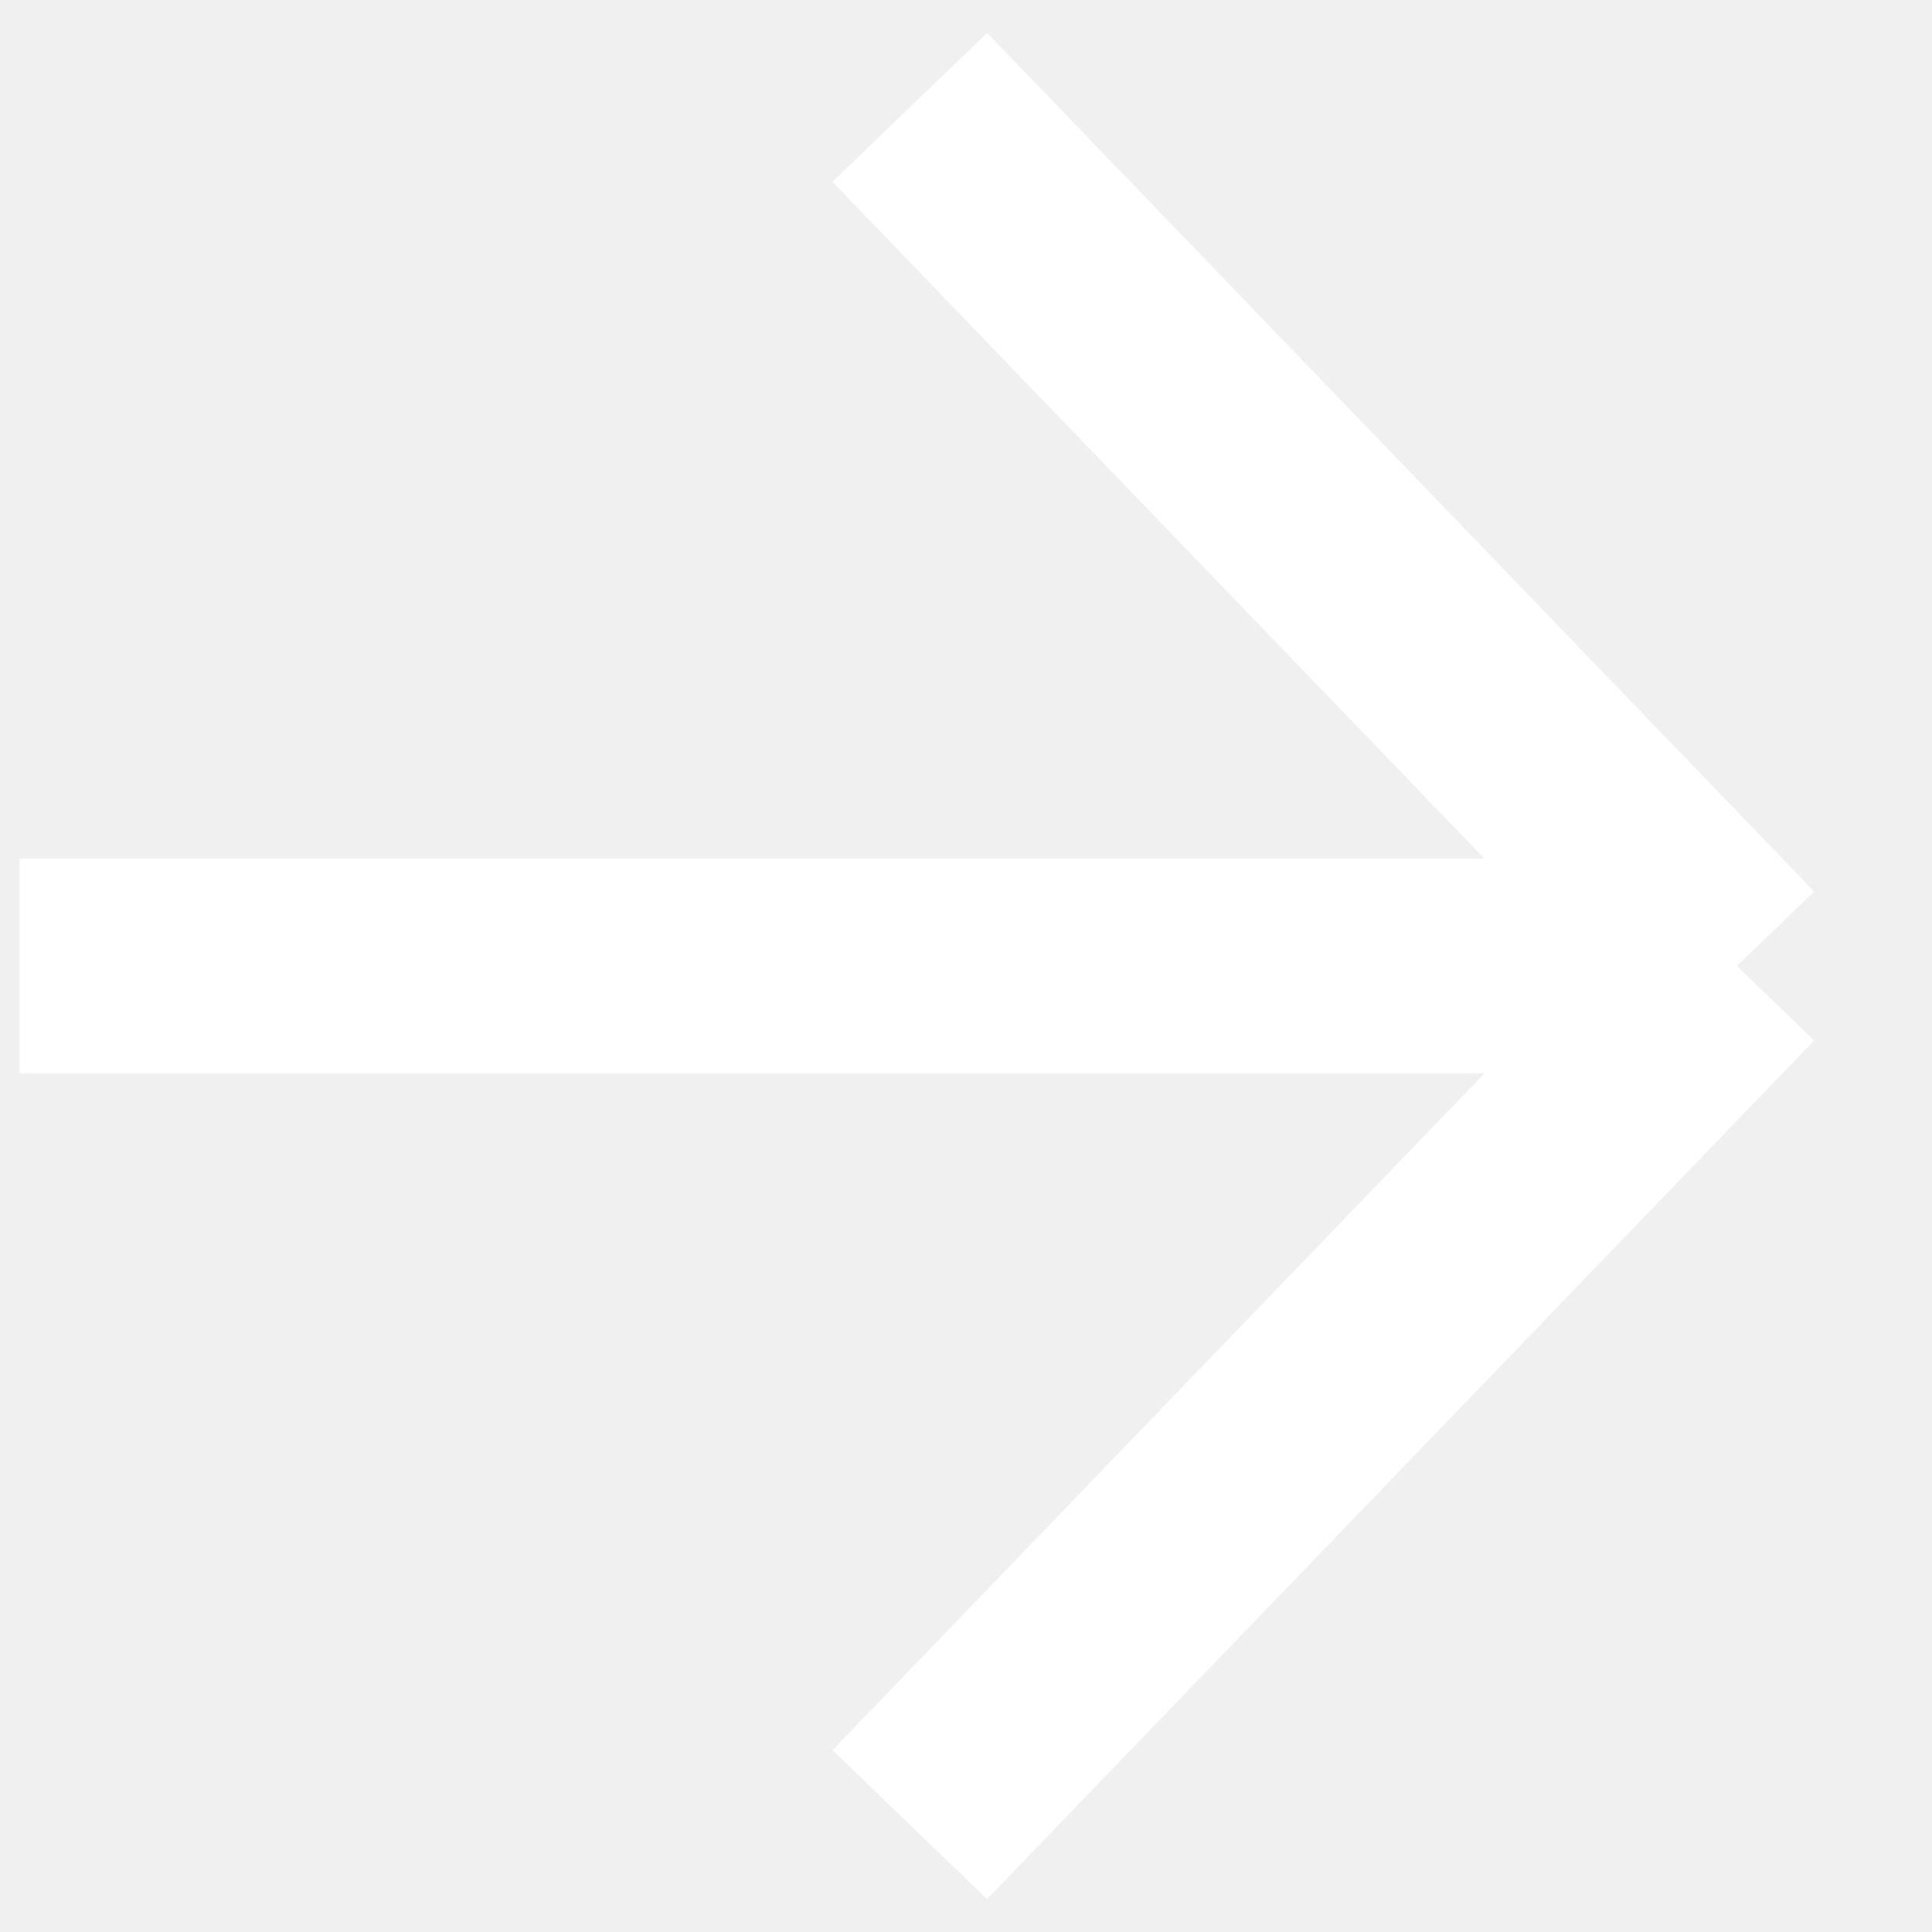
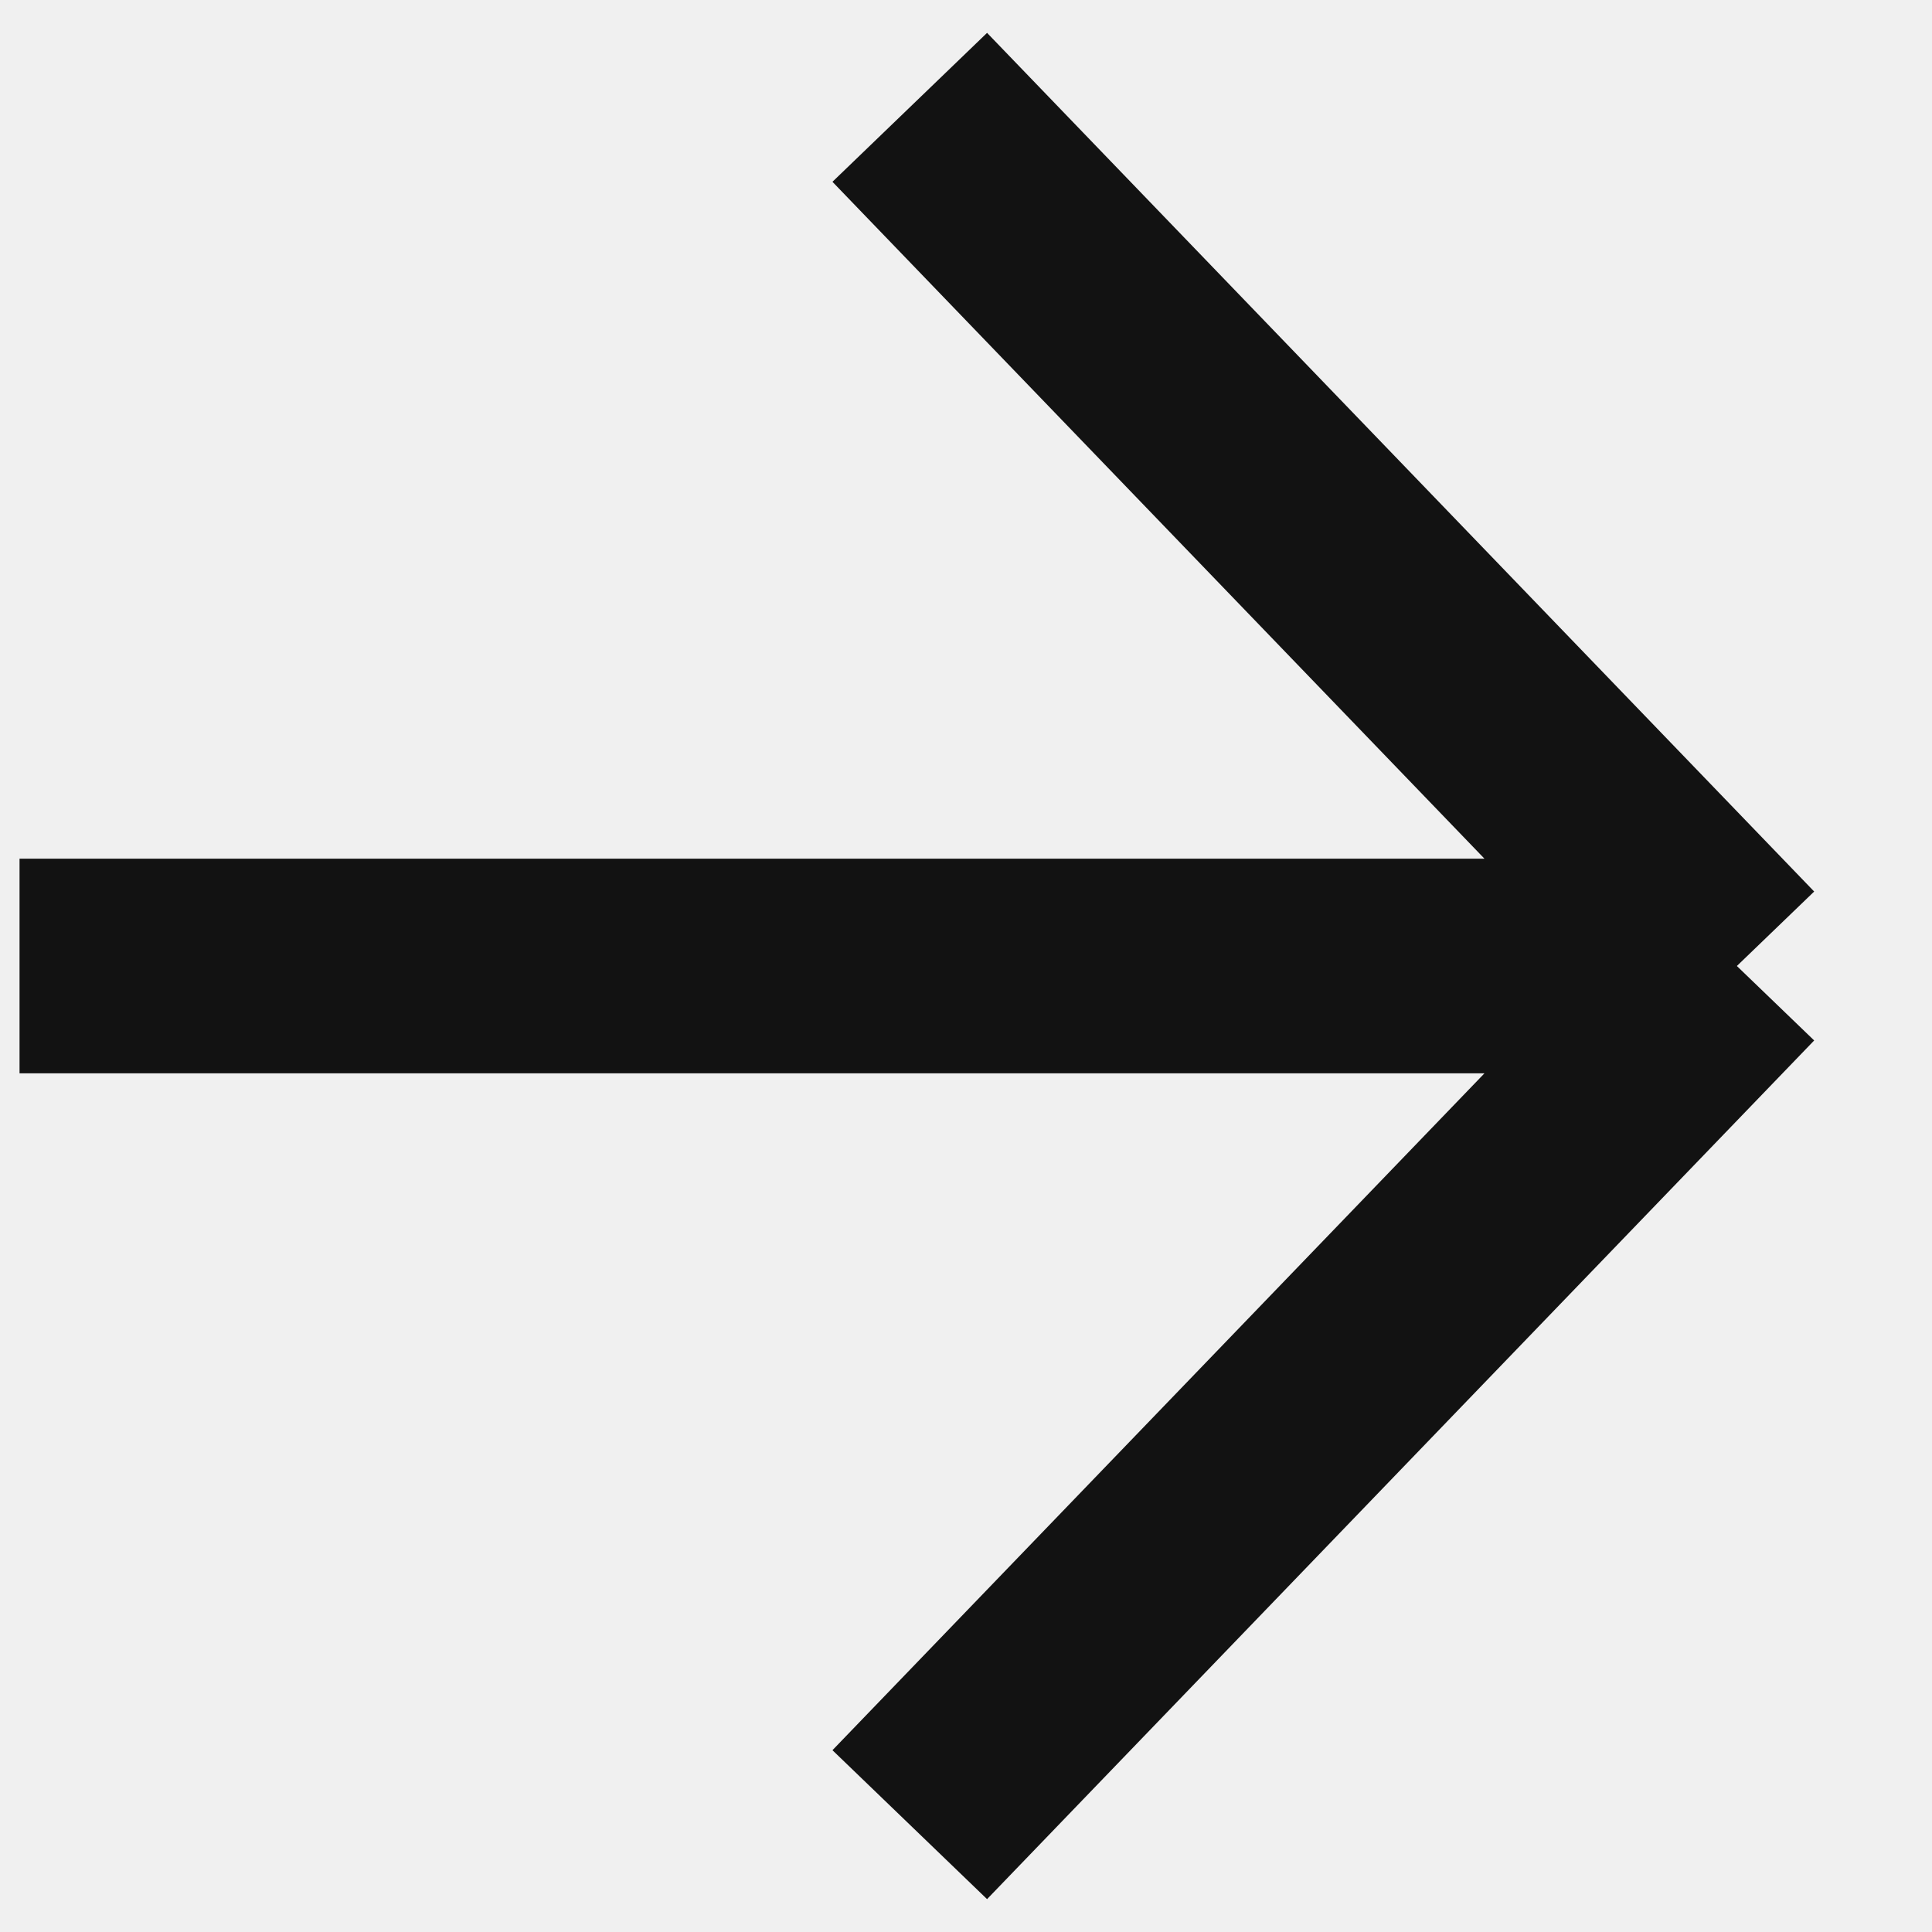
<svg xmlns="http://www.w3.org/2000/svg" width="18" height="18" viewBox="0 0 18 18" fill="none">
-   <path d="M16.182 9L8.476 17M16.182 9L8.476 1M16.182 9L0.182 9" stroke="white" stroke-width="2" />
+   <path d="M16.182 9L8.476 17M16.182 9L8.476 1M16.182 9L0.182 9" stroke="#121212" stroke-width="2" />
</svg>
